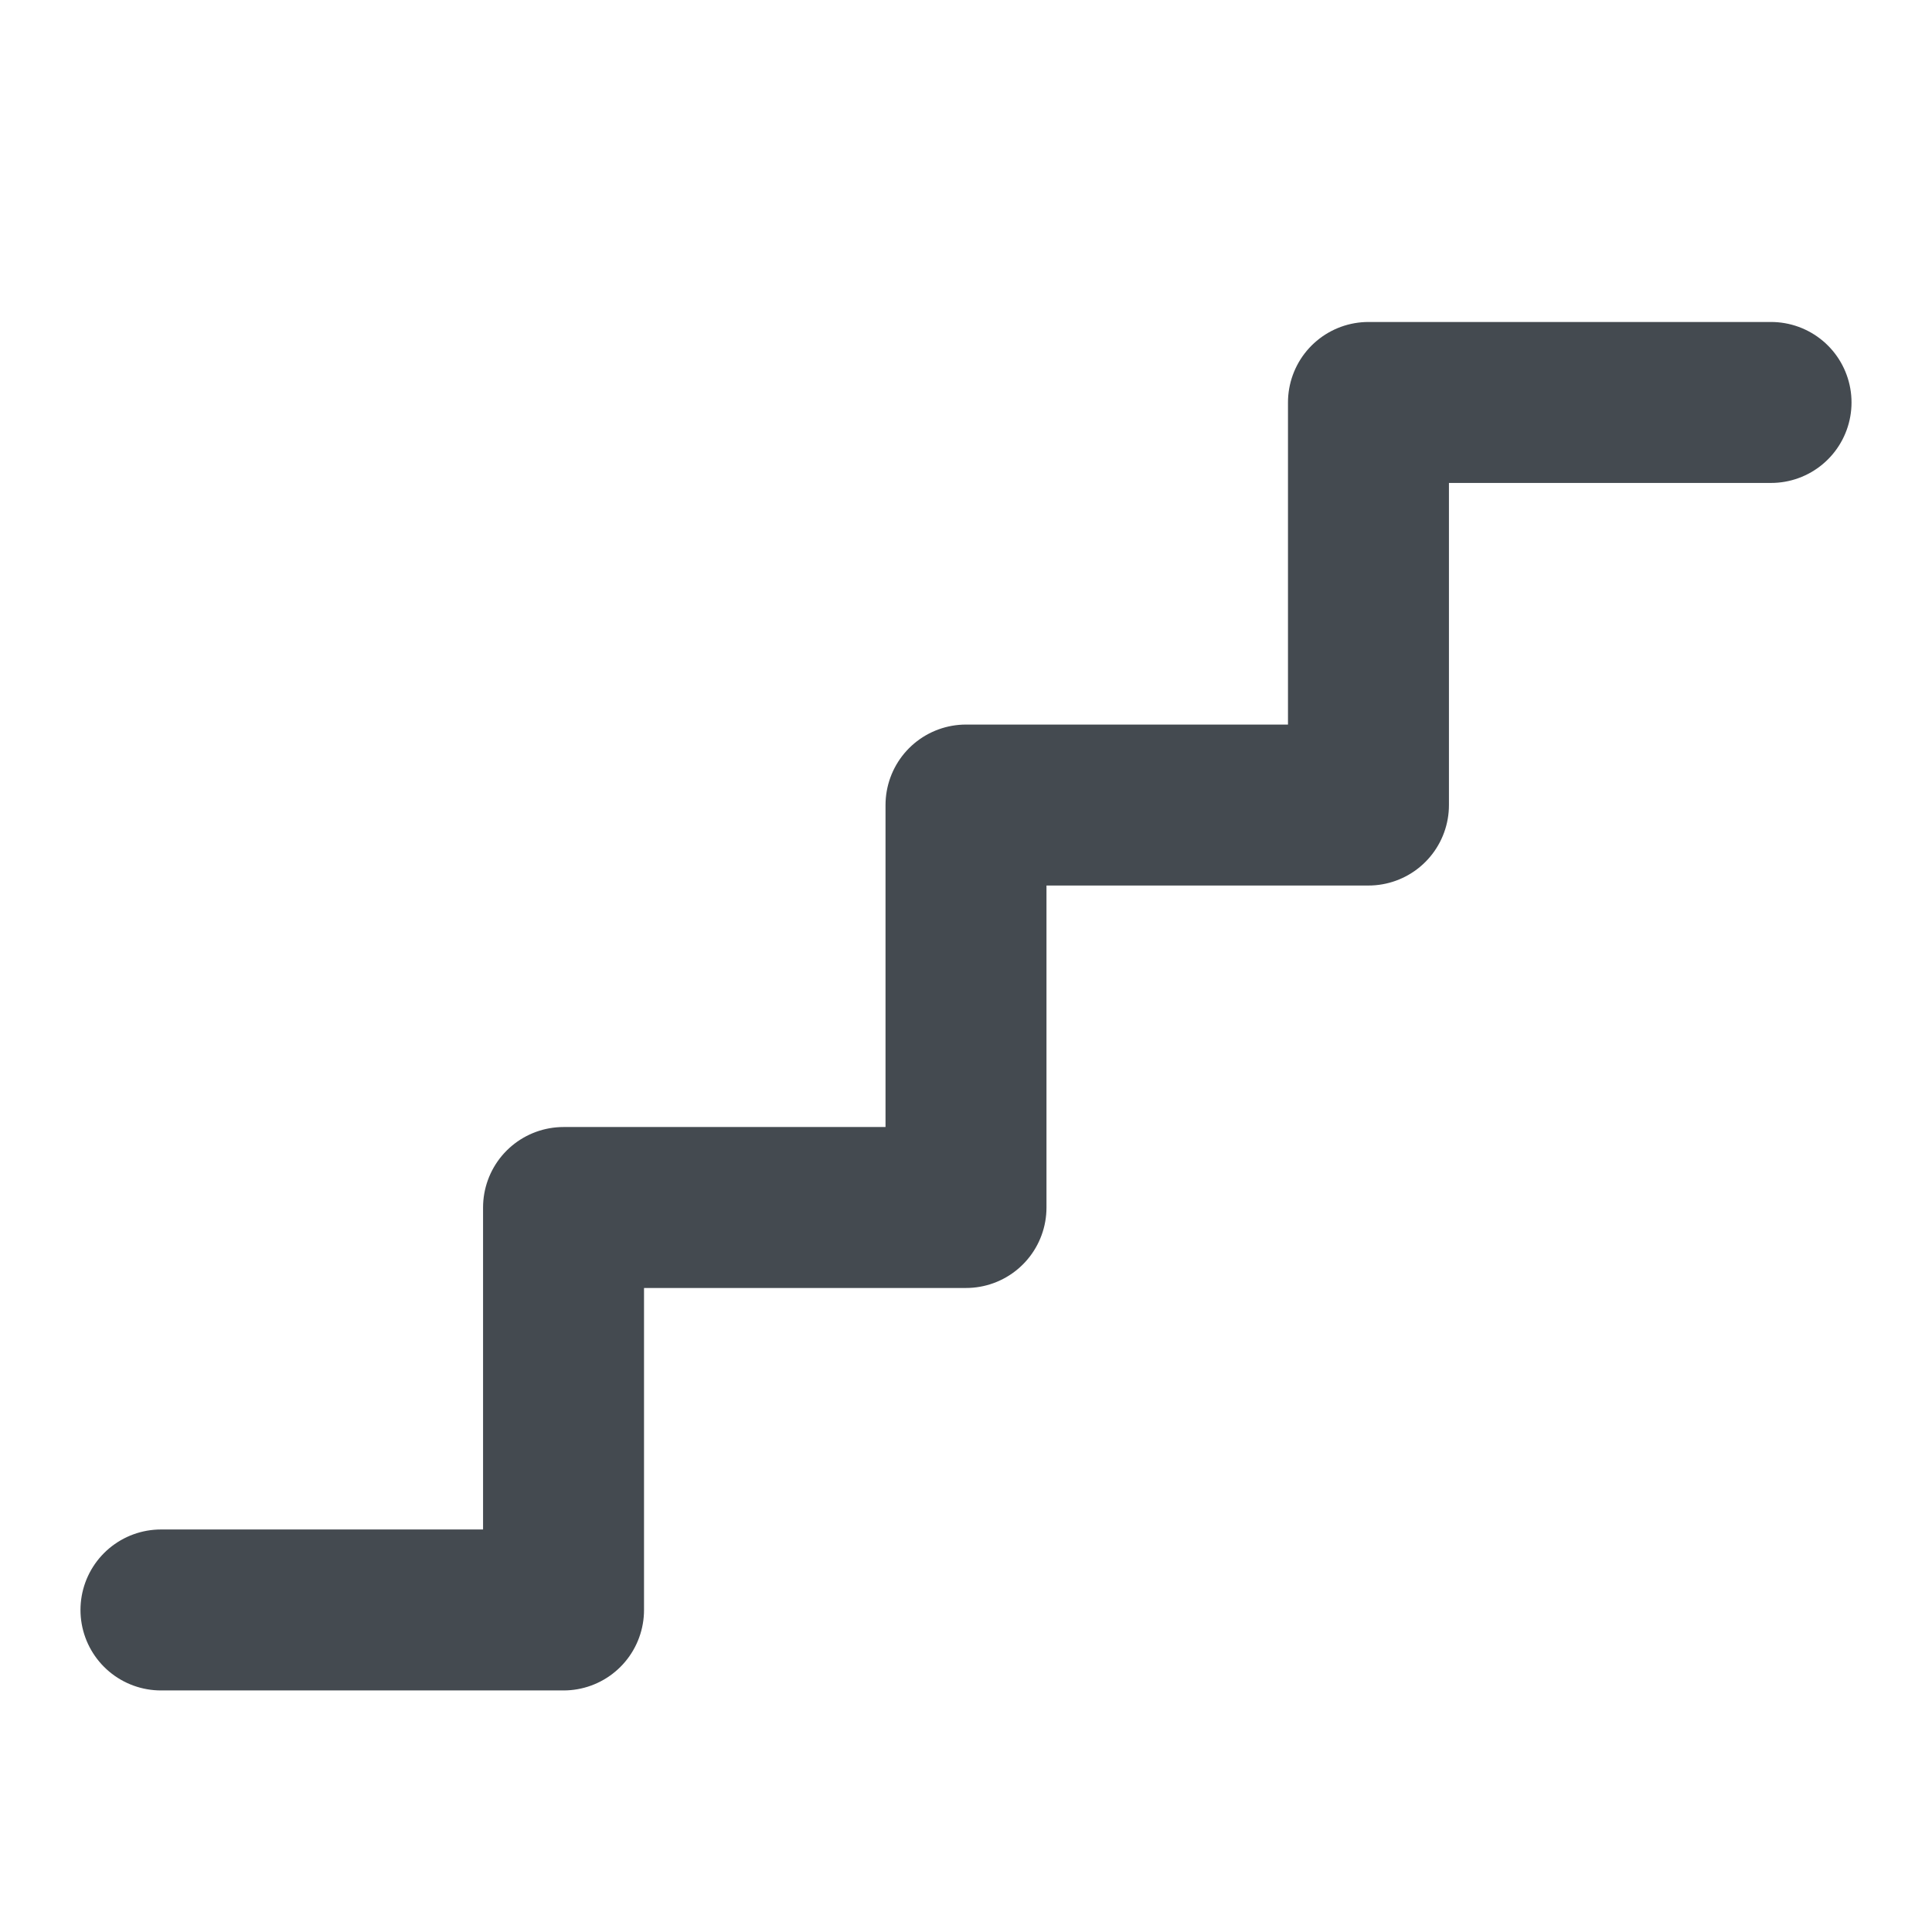
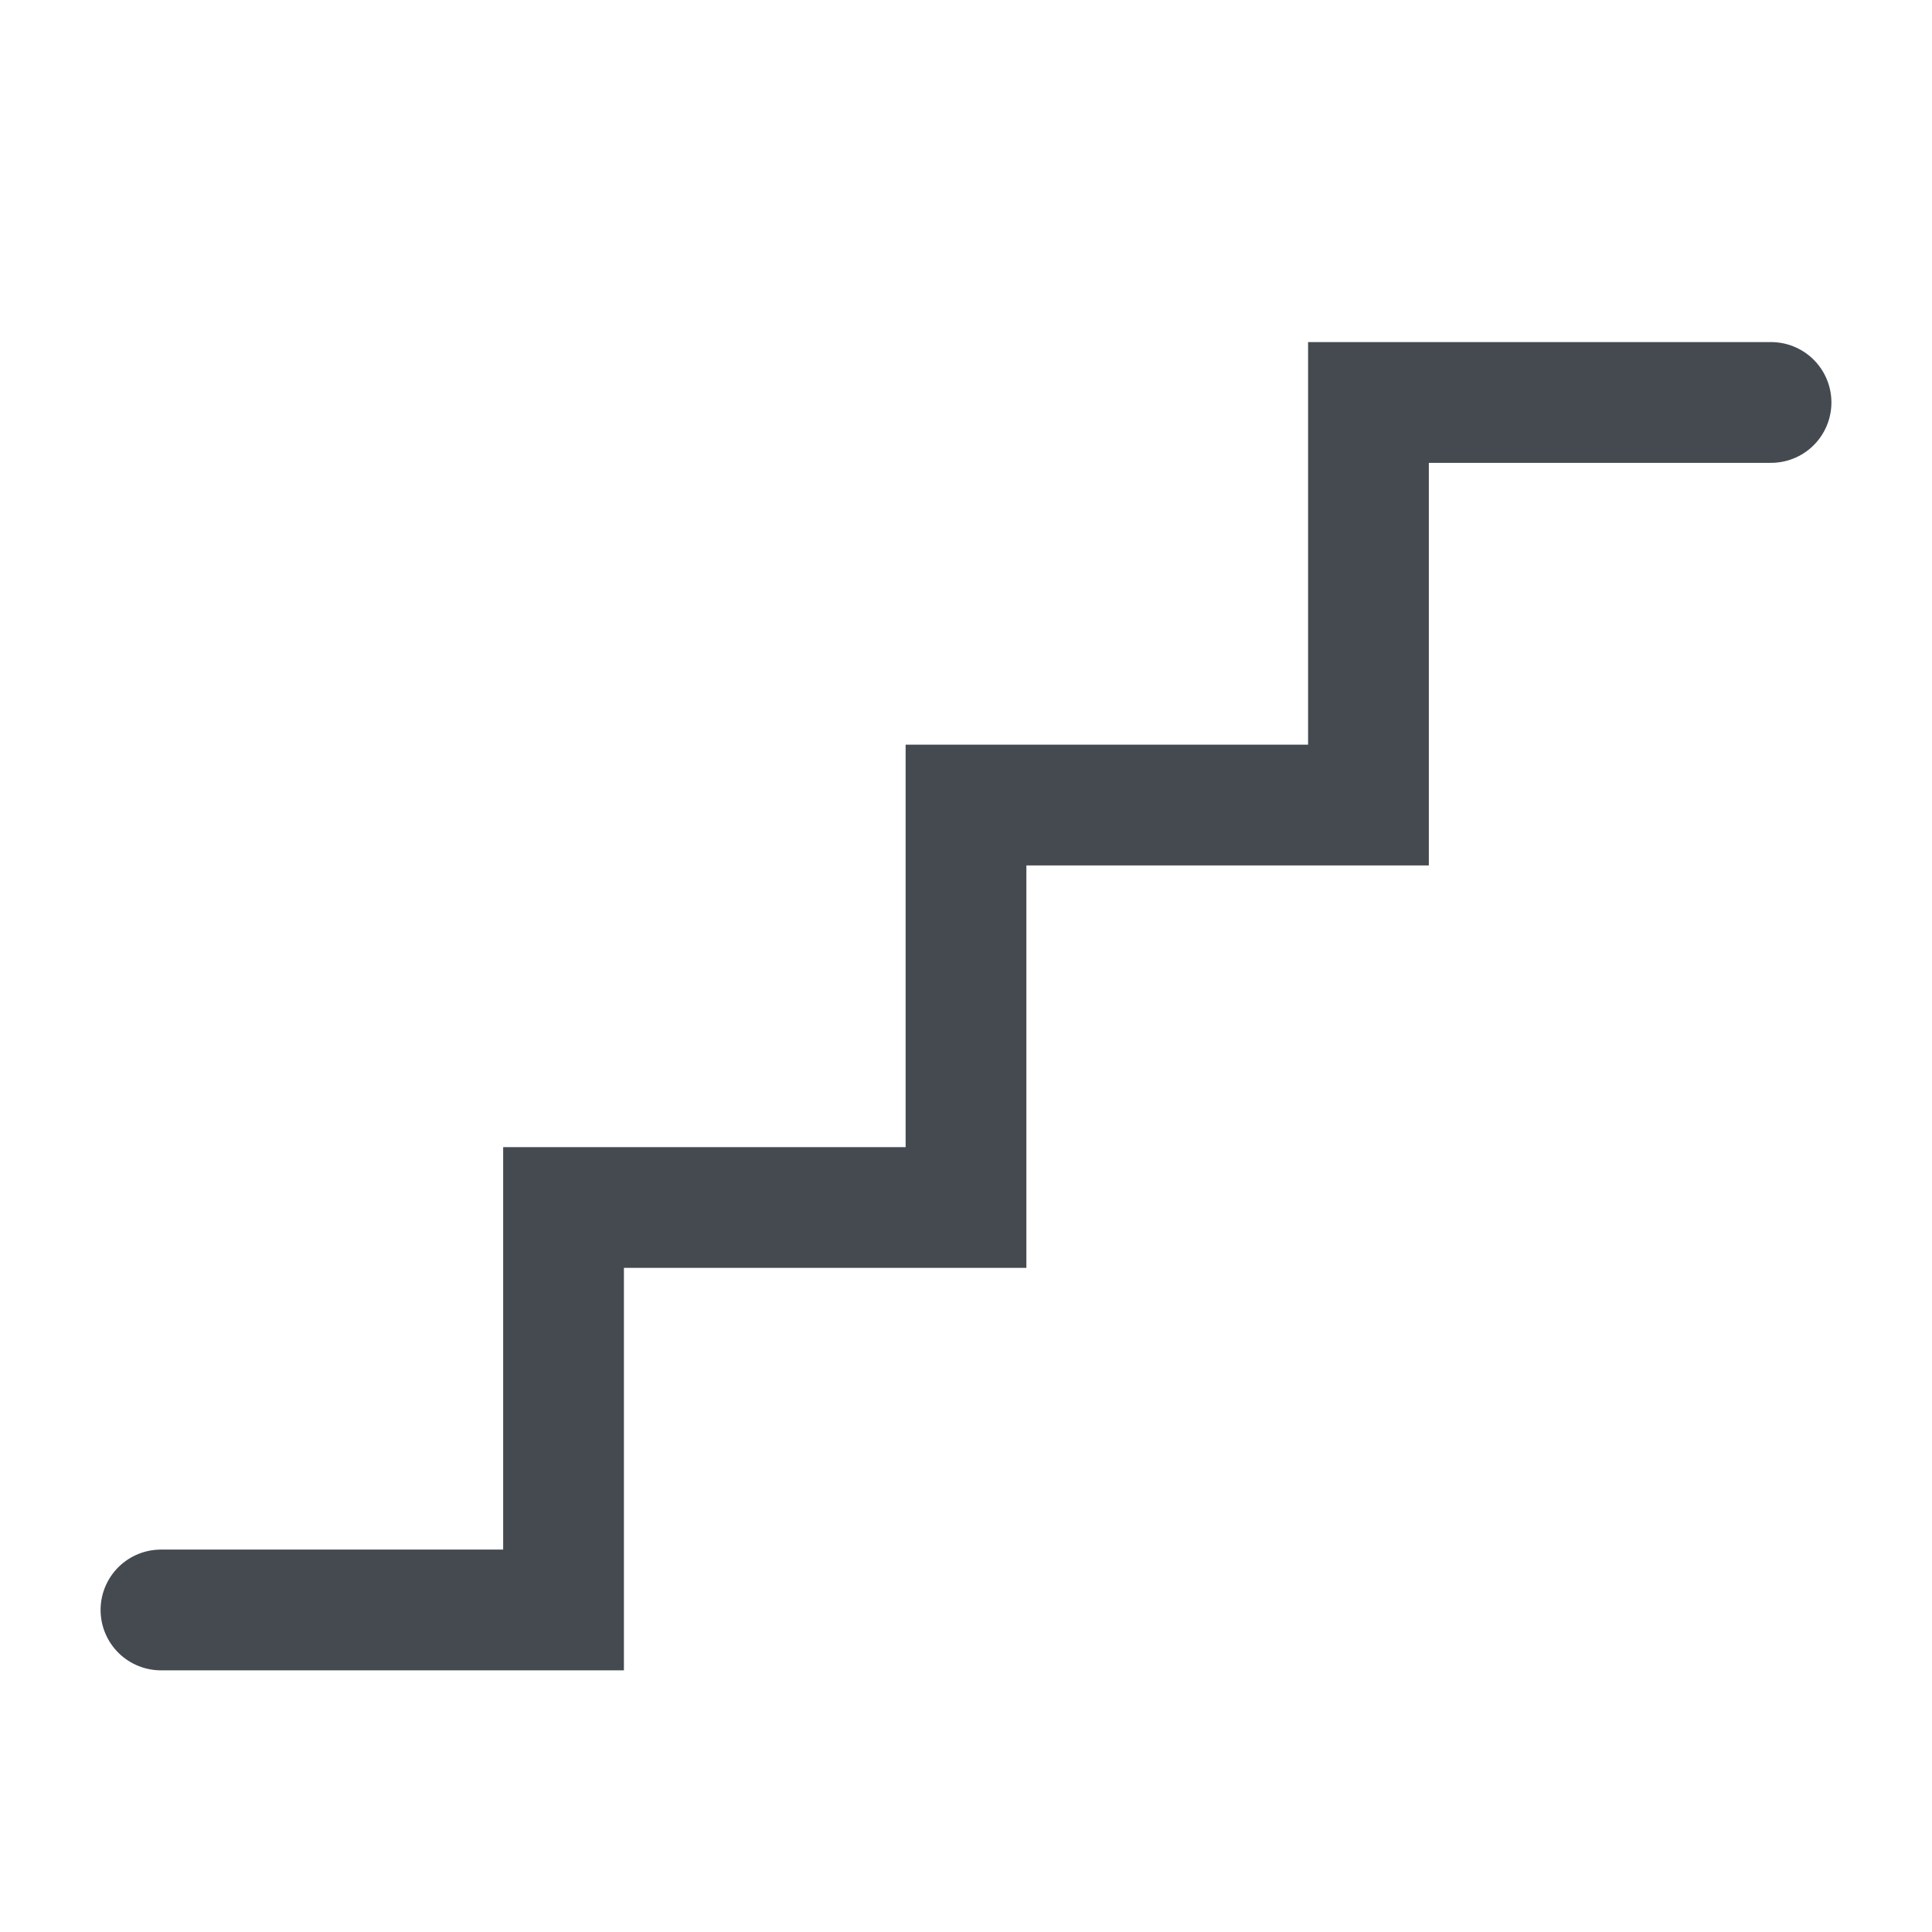
<svg xmlns="http://www.w3.org/2000/svg" width="16" height="16" viewBox="0 0 16 16" fill="none">
-   <path d="M14.667 3.333H11.333V6.667H8V10H4.667V13.333H1.333" stroke="#444A50" stroke-width="1.333" stroke-linecap="round" stroke-linejoin="round" />
+   <path d="M14.667 3.333H11.333V6.667H8V10H4.667V13.333H1.333" stroke="#444A50" strokeWidth="1.333" stroke-linecap="round" strokeLinejoin="round" />
</svg>
